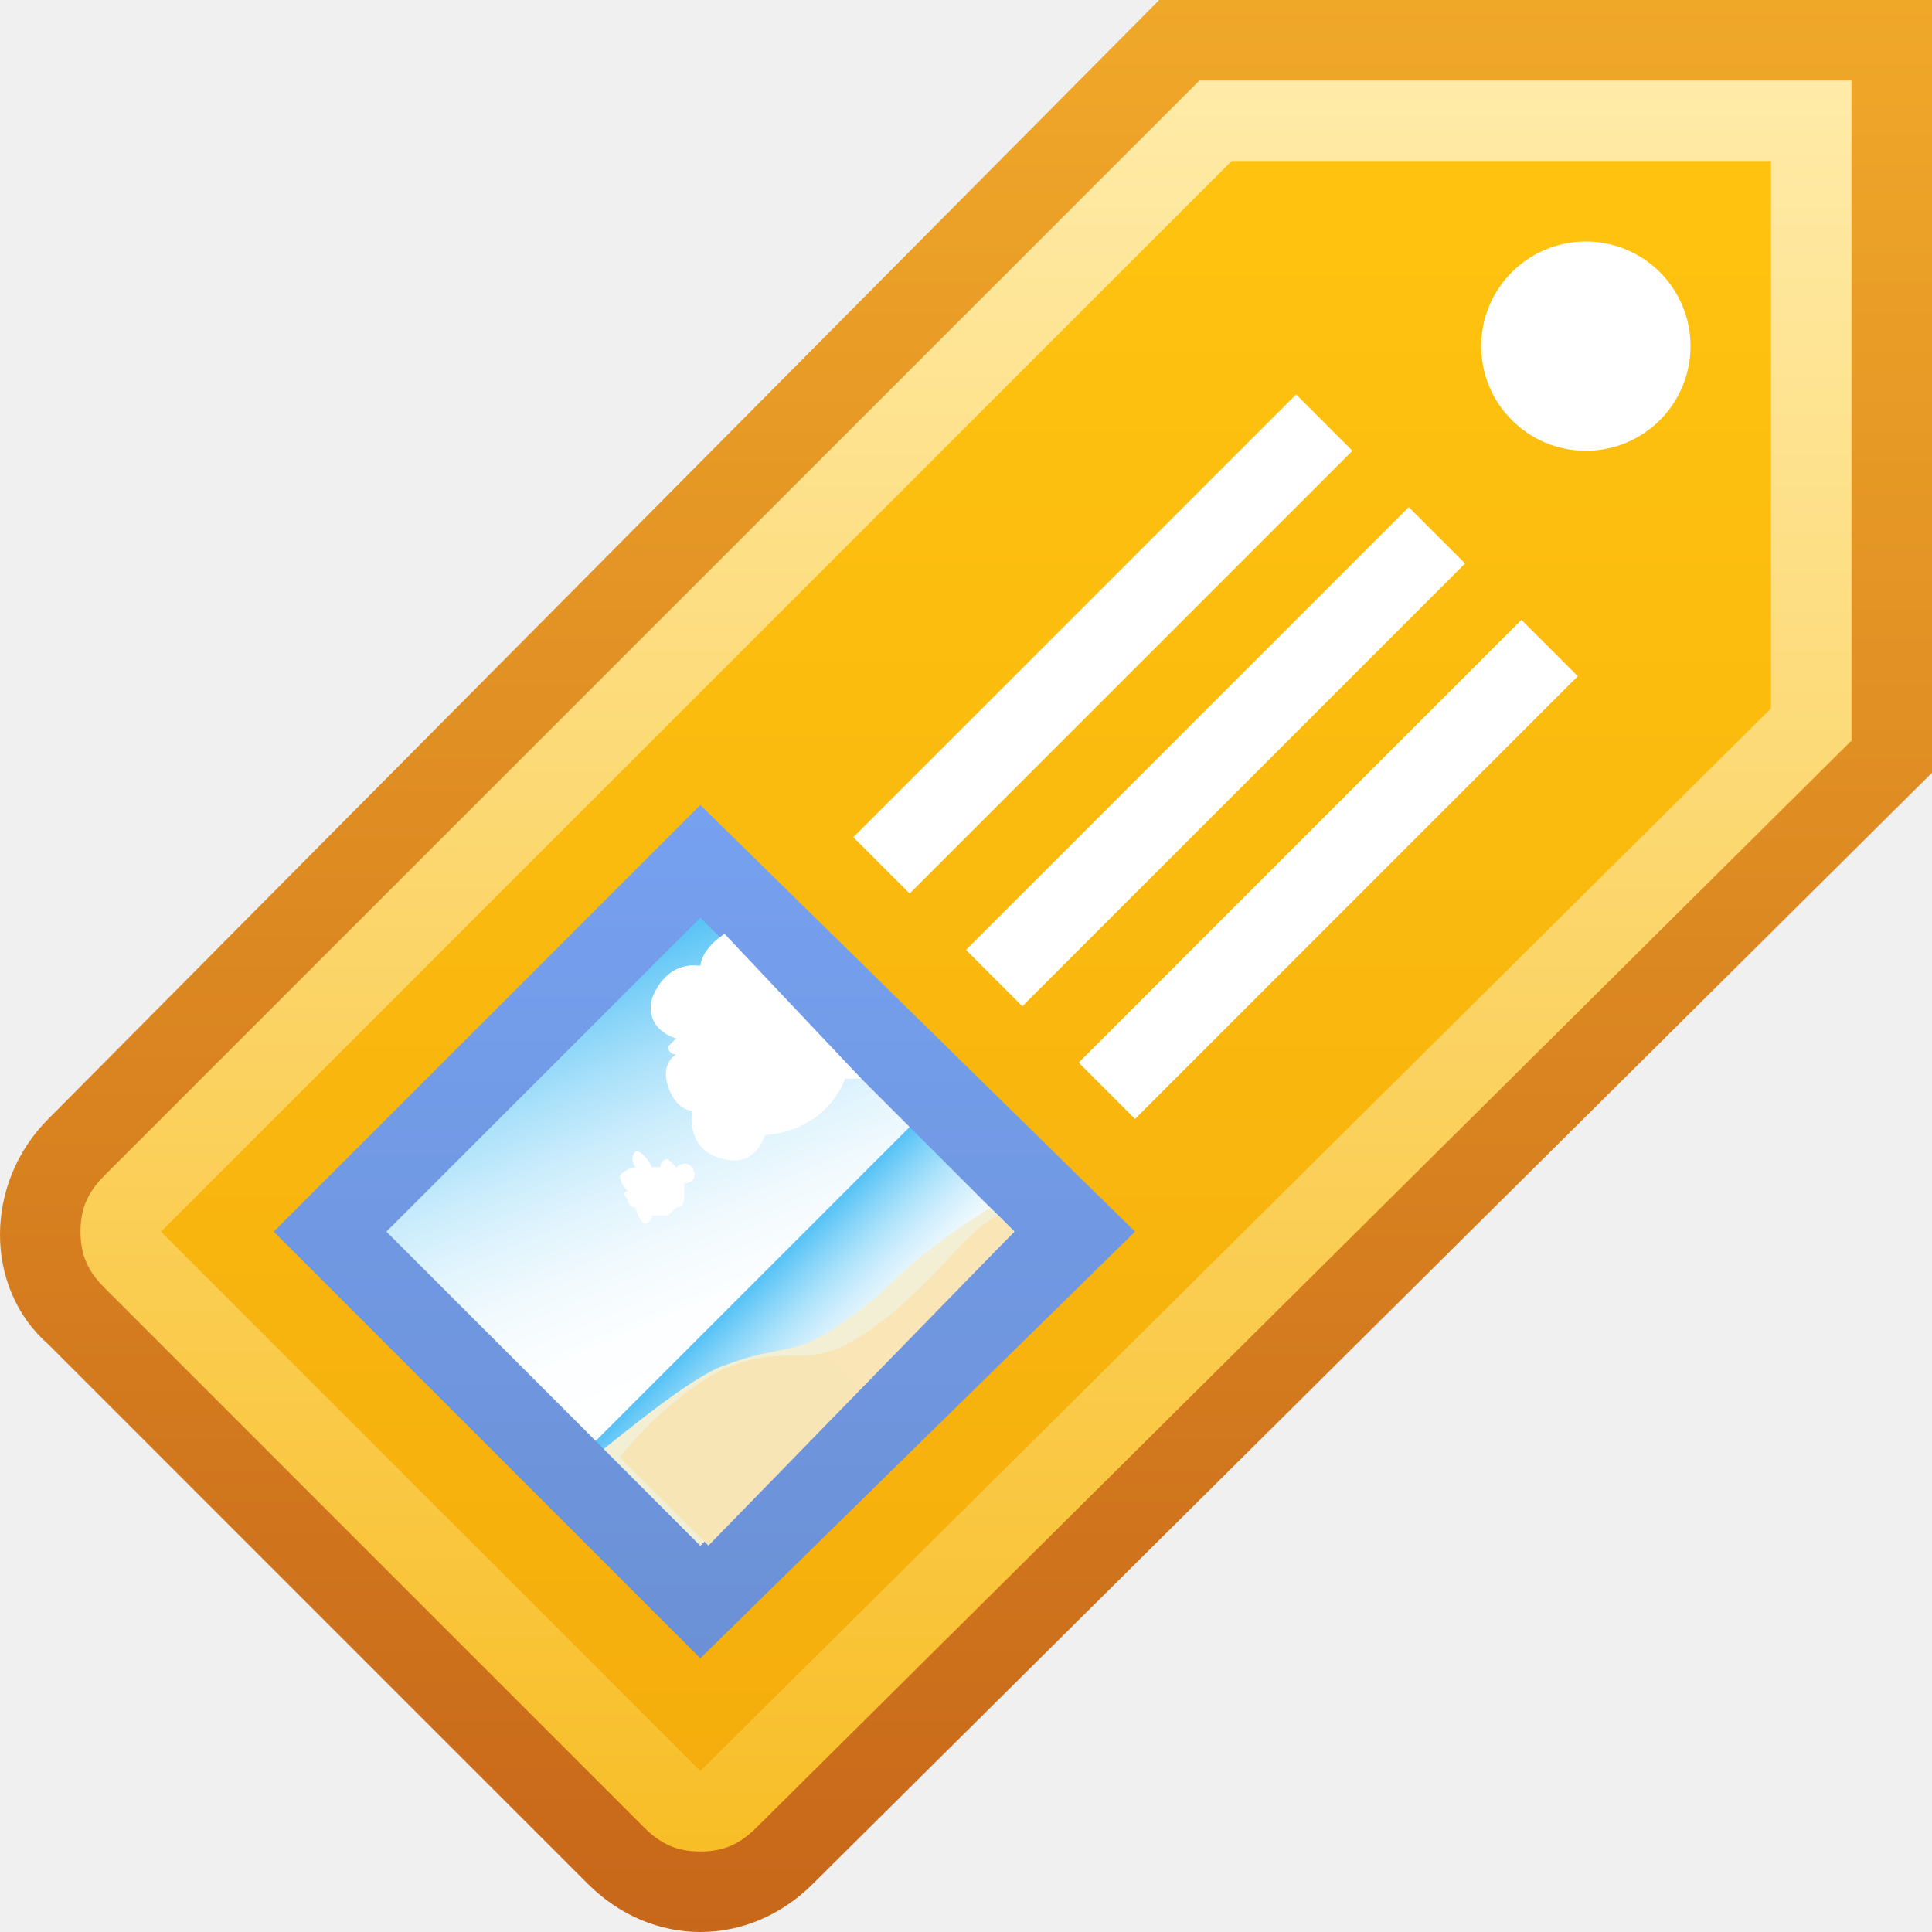
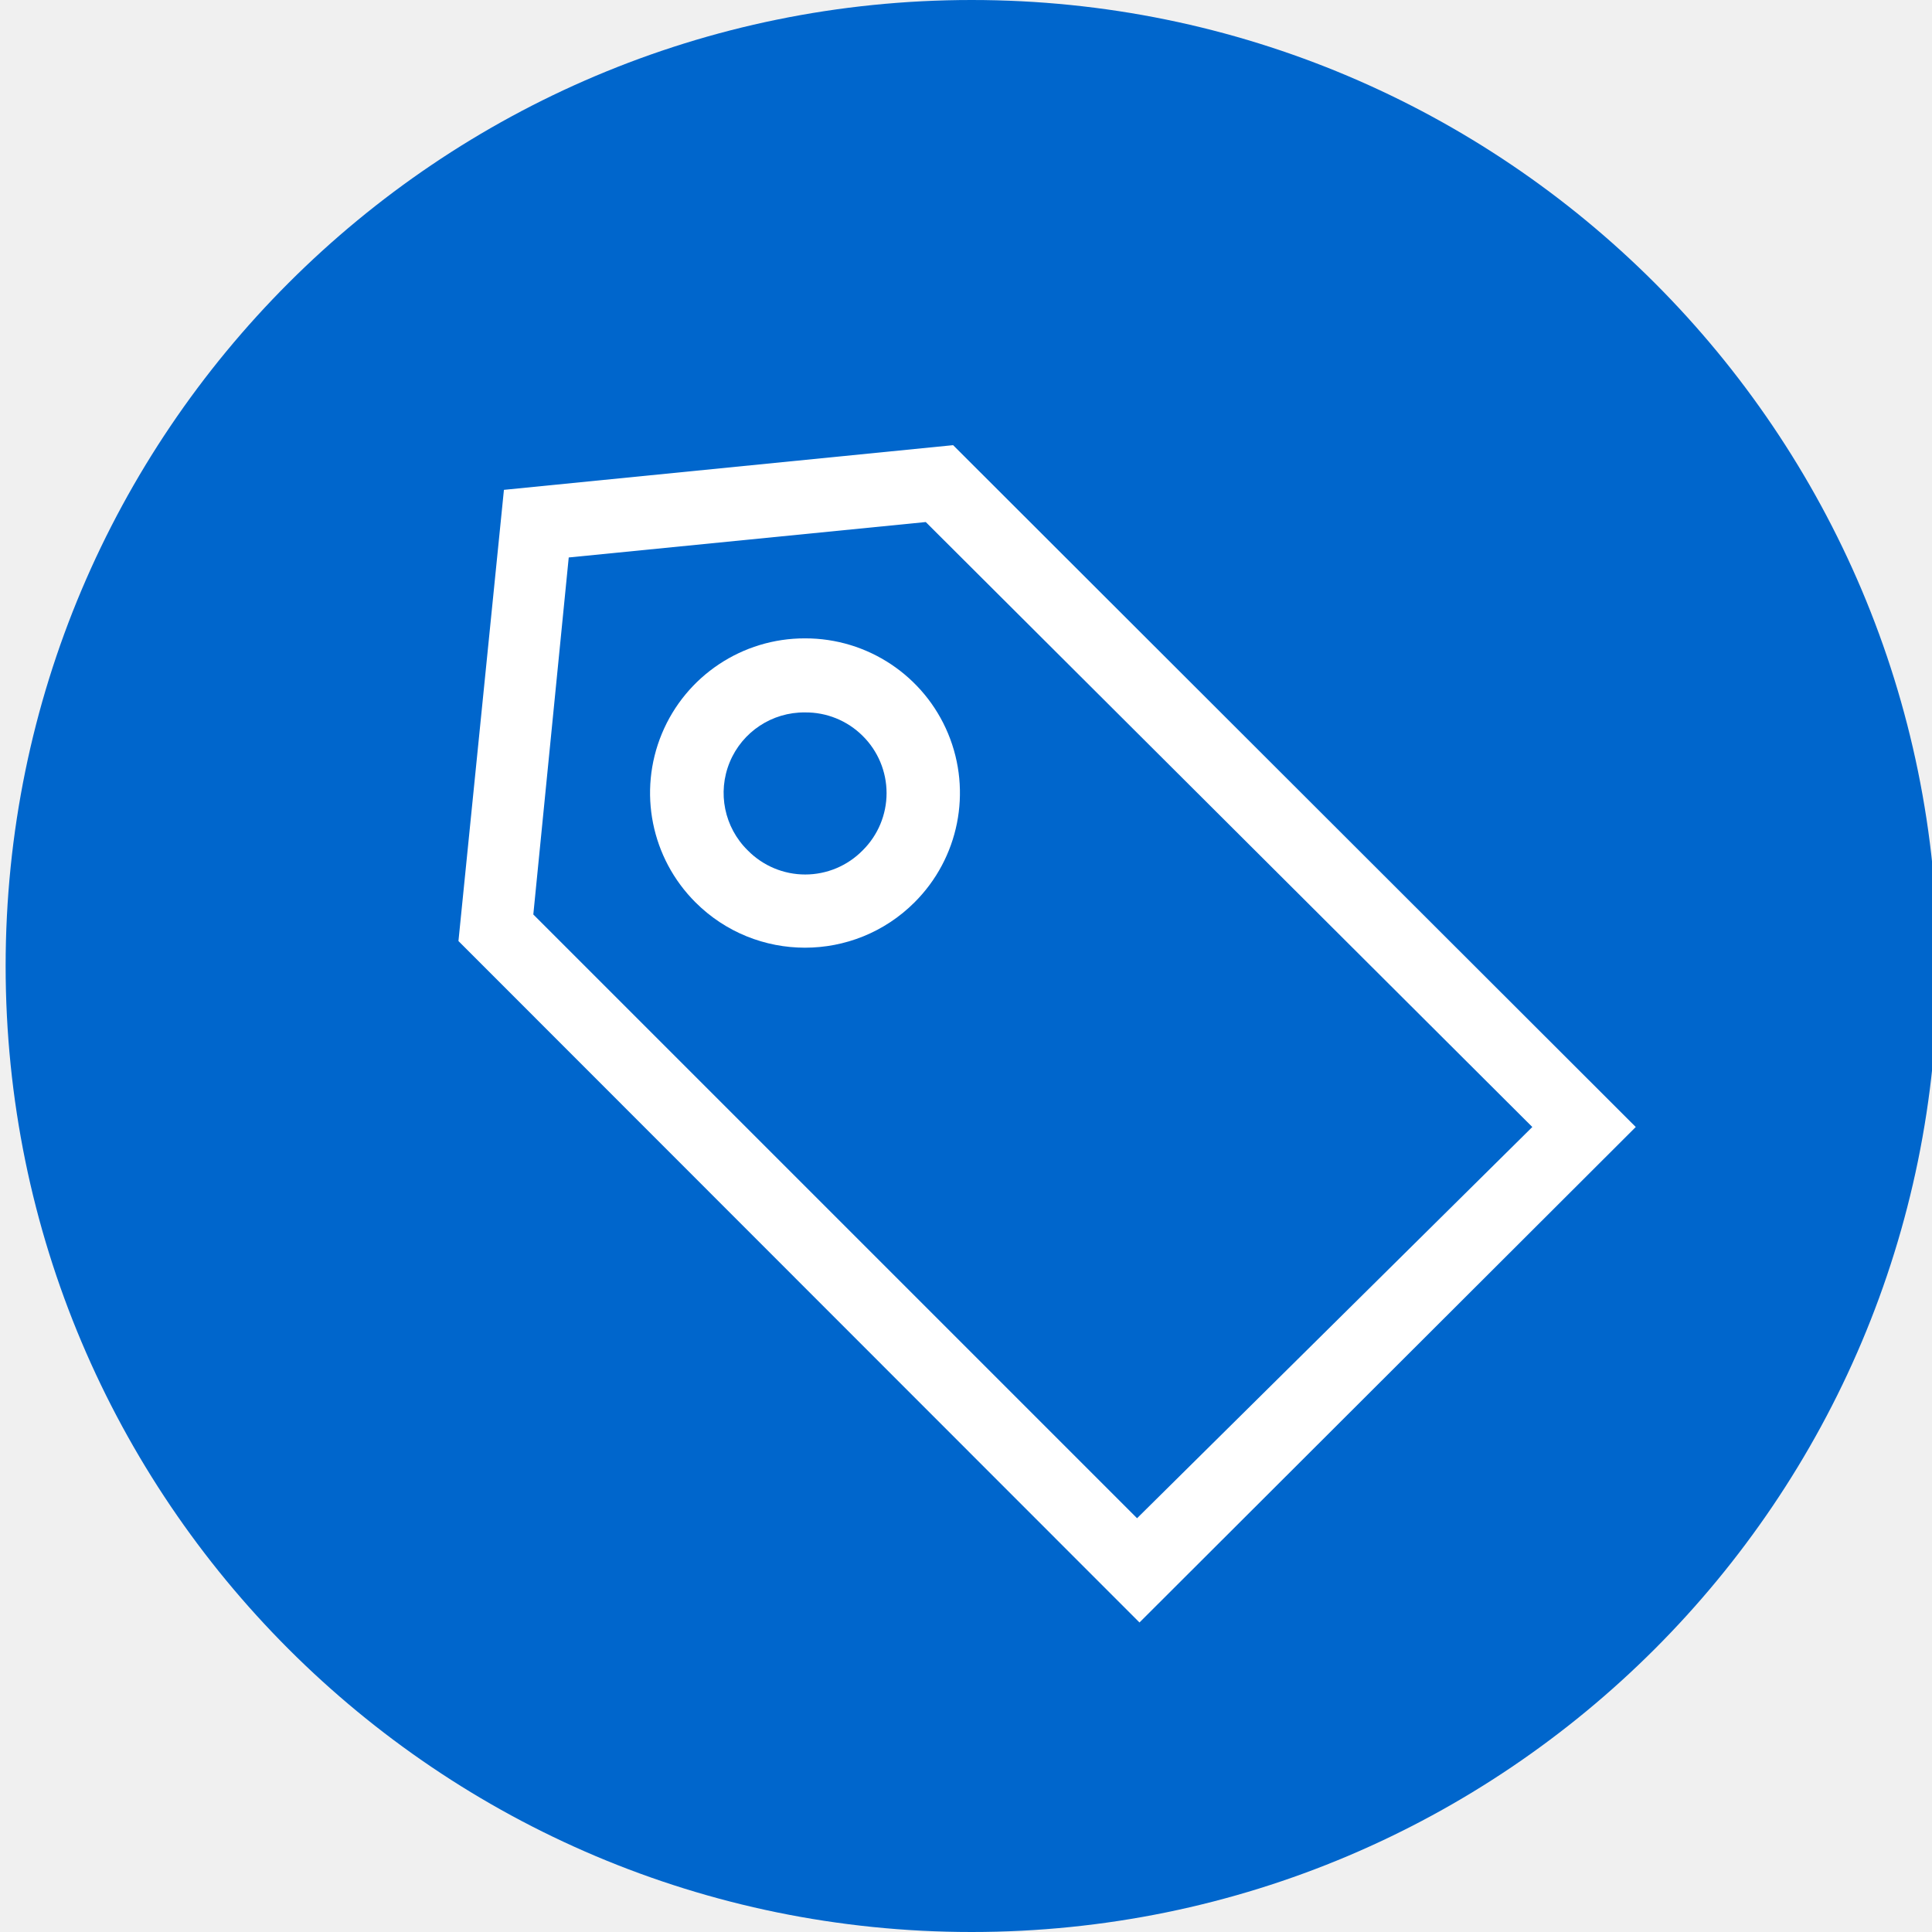
- <svg xmlns="http://www.w3.org/2000/svg" version="1.1" x="0px" y="0px" width="24px" height="24px" viewBox="0 0 24 24" style="overflow:visible;enable-background:new 0 0 24 24;" xml:space="preserve" preserveAspectRatio="xMinYMid meet">
+ <svg xmlns="http://www.w3.org/2000/svg" id="Layer_1" data-name="Layer 1" width="48" height="48" viewBox="0 0 48 48">
  <defs>
- </defs>
-   <linearGradient id="SVGID_1_" gradientUnits="userSpaceOnUse" x1="11.985" y1="0" x2="11.985" y2="24.016">
-     <stop offset="0" style="stop-color:#F0A829" />
-     <stop offset="1" style="stop-color:#C7671A" />
-   </linearGradient>
-   <path style="fill:url(#SVGID_1_);" d="M14.4,0L0.6,13.9c-0.8,0.8-0.8,2.1,0,2.8l6.7,6.7c0.8,0.8,2,0.8,2.8,0L24,9.6V0H14.4z" />
-   <linearGradient id="SVGID_2_" gradientUnits="userSpaceOnUse" x1="11.985" y1="1" x2="11.985" y2="23.016">
-     <stop offset="0" style="stop-color:#FFEBA8" />
-     <stop offset="1" style="stop-color:#F8BE27" />
-   </linearGradient>
-   <path style="fill:url(#SVGID_2_);" d="M8.7,23c-0.3,0-0.5-0.1-0.7-0.3L1.3,16C1.1,15.8,1,15.6,1,15.3c0-0.3,0.1-0.5,0.3-0.7L14.9,1  H23v8.2L9.4,22.7C9.2,22.9,9,23,8.7,23C8.7,23,8.7,23,8.7,23z" />
-   <linearGradient id="SVGID_3_" gradientUnits="userSpaceOnUse" x1="11.984" y1="2" x2="11.984" y2="22.014">
-     <stop offset="0" style="stop-color:#FFC30F" />
-     <stop offset="1" style="stop-color:#F5AE0D" />
-   </linearGradient>
-   <polygon style="fill:url(#SVGID_3_);" points="2,15.3 15.3,2 22,2 22,8.8 8.7,22 " />
-   <linearGradient id="SVGID_4_" gradientUnits="userSpaceOnUse" x1="8.72" y1="9.969" x2="8.72" y2="20.631">
-     <stop offset="0" style="stop-color:#76A1F0" />
-     <stop offset="1" style="stop-color:#6B90D5" />
-   </linearGradient>
-   <polygon style="fill:url(#SVGID_4_);" points="3.4,15.3 8.7,10 14.1,15.3 8.7,20.6 " />
-   <linearGradient id="SVGID_5_" gradientUnits="userSpaceOnUse" x1="11.146" y1="22.031" x2="11.146" y2="23.871" gradientTransform="matrix(0.7071 -0.7071 0.7071 0.7071 -14.0909 8.2514)">
-     <stop offset="0" style="stop-color:#57C3F6" />
-     <stop offset="0.165" style="stop-color:#83D3F8" />
-     <stop offset="0.355" style="stop-color:#AFE3FB" />
-     <stop offset="0.54" style="stop-color:#D2EFFD" />
-     <stop offset="0.713" style="stop-color:#EBF8FE" />
-     <stop offset="0.871" style="stop-color:#FAFDFF" />
-     <stop offset="1" style="stop-color:#FFFFFF" />
-   </linearGradient>
-   <polygon style="fill:url(#SVGID_5_);" points="7.4,17.9 8.7,19.2 12.6,15.3 11.3,14 " />
-   <path style="fill:#F2EFD5;" d="M12.6,15.3L12.3,15c-0.3,0.2-0.8,0.5-1.4,1.1c-1.1,0.9-1,0.5-2,0.9c-0.4,0.2-0.9,0.6-1.4,1l1.2,1.2  L12.6,15.3z" />
-   <linearGradient id="SVGID_6_" gradientUnits="userSpaceOnUse" x1="8.388" y1="23.104" x2="13.904" y2="23.104" gradientTransform="matrix(0.7071 -0.7071 0.7071 0.7071 -14.0909 8.2514)">
-     <stop offset="0" style="stop-color:#F8E5B5" />
-     <stop offset="1" style="stop-color:#F9E5B6" />
-   </linearGradient>
-   <path style="fill:url(#SVGID_6_);" d="M12.6,15.3l-0.2-0.2c-0.4,0.2-0.6,0.6-1.3,1.2C10,17.2,10,16.6,9,17c-0.4,0.2-0.9,0.6-1.3,1.1  l1.1,1.1L12.6,15.3z" />
-   <linearGradient id="SVGID_7_" gradientUnits="userSpaceOnUse" x1="12.171" y1="17.657" x2="10.12" y2="22.732" gradientTransform="matrix(0.7071 -0.7071 0.7071 0.7071 -14.0909 8.2514)">
-     <stop offset="0" style="stop-color:#57C3F6" />
-     <stop offset="4.801393e-03" style="stop-color:#59C4F6" />
-     <stop offset="0.124" style="stop-color:#85D3F8" />
-     <stop offset="0.247" style="stop-color:#AAE1FA" />
-     <stop offset="0.376" style="stop-color:#C9ECFC" />
-     <stop offset="0.51" style="stop-color:#E1F4FD" />
-     <stop offset="0.652" style="stop-color:#F2FAFE" />
-     <stop offset="0.807" style="stop-color:#FCFEFF" />
-     <stop offset="1" style="stop-color:#FFFFFF" />
-   </linearGradient>
-   <polygon style="fill:url(#SVGID_7_);" points="4.8,15.3 7.4,17.9 11.3,14 8.7,11.4 " />
-   <path style="fill:#FFFFFF;" d="M9,11.6C8.7,11.8,8.7,12,8.7,12s-0.4-0.1-0.6,0.4c-0.1,0.4,0.3,0.5,0.3,0.5s0,0-0.1,0.1  c0,0.1,0.1,0.1,0.1,0.1s-0.2,0.1-0.1,0.4c0.1,0.3,0.3,0.3,0.3,0.3s-0.1,0.5,0.4,0.6c0.4,0.1,0.5-0.3,0.5-0.3s0.3,0,0.6-0.2  c0.3-0.2,0.4-0.5,0.4-0.5s0.1,0,0.2,0L9,11.6z" />
-   <path style="fill:#FFFFFF;" d="M7.9,14.5c0,0-0.1,0-0.2,0.1c0,0.1,0.1,0.2,0.1,0.2s0,0,0,0c0,0,0,0,0,0s-0.1,0,0,0.1  C7.8,15,7.9,15,7.9,15s0,0.1,0.1,0.2c0.1,0,0.1-0.1,0.1-0.1s0.1,0,0.2,0c0.1-0.1,0.1-0.1,0.1-0.1s0.1,0,0.1-0.1c0-0.1,0-0.2,0-0.2  s0.2,0,0.1-0.2c-0.1-0.1-0.2,0-0.2,0s-0.1-0.1-0.1-0.1c-0.1,0-0.1,0.1-0.1,0.1s0,0,0,0c0,0-0.1,0-0.1,0S8,14.3,7.9,14.3  C7.8,14.4,7.9,14.5,7.9,14.5z" />
-   <path style="fill:#FFFFFF;" d="M19.6,8.4l-5.5,5.5l-0.7-0.7l5.5-5.5L19.6,8.4z M17.5,6.3L12,11.8l0.7,0.7L18.2,7L17.5,6.3z   M16.1,4.9l-5.5,5.5l0.7,0.7l5.5-5.5L16.1,4.9z" />
-   <ellipse style="fill:#FFFFFF;" cx="19.7" cy="4.3" rx="1.3" ry="1.3" />
+     <style>.cls-1{fill:#06c;}.cls-2{fill:#fff;}</style>
+   </defs>
+   <circle class="cls-1" cx="24.14" cy="24" r="24" />
+   <path id="path1" class="cls-2" d="M20,17.7a2,2,0,0,0-1.42,3.43,2,2,0,0,0,2.85,0,2,2,0,0,0,0-2.85A2,2,0,0,0,20,17.7Zm0-1.84a3.84,3.84,0,0,1,2.72,6.56,3.85,3.85,0,0,1-5.44,0A3.84,3.84,0,0,1,20,15.86Zm3-2.89-8.87.88-.88,8.87,15,15L38.07,28Zm.68-1.91L40.64,28,28.31,40.31,11.39,23.38l1.13-11.21Z" />
</svg>
